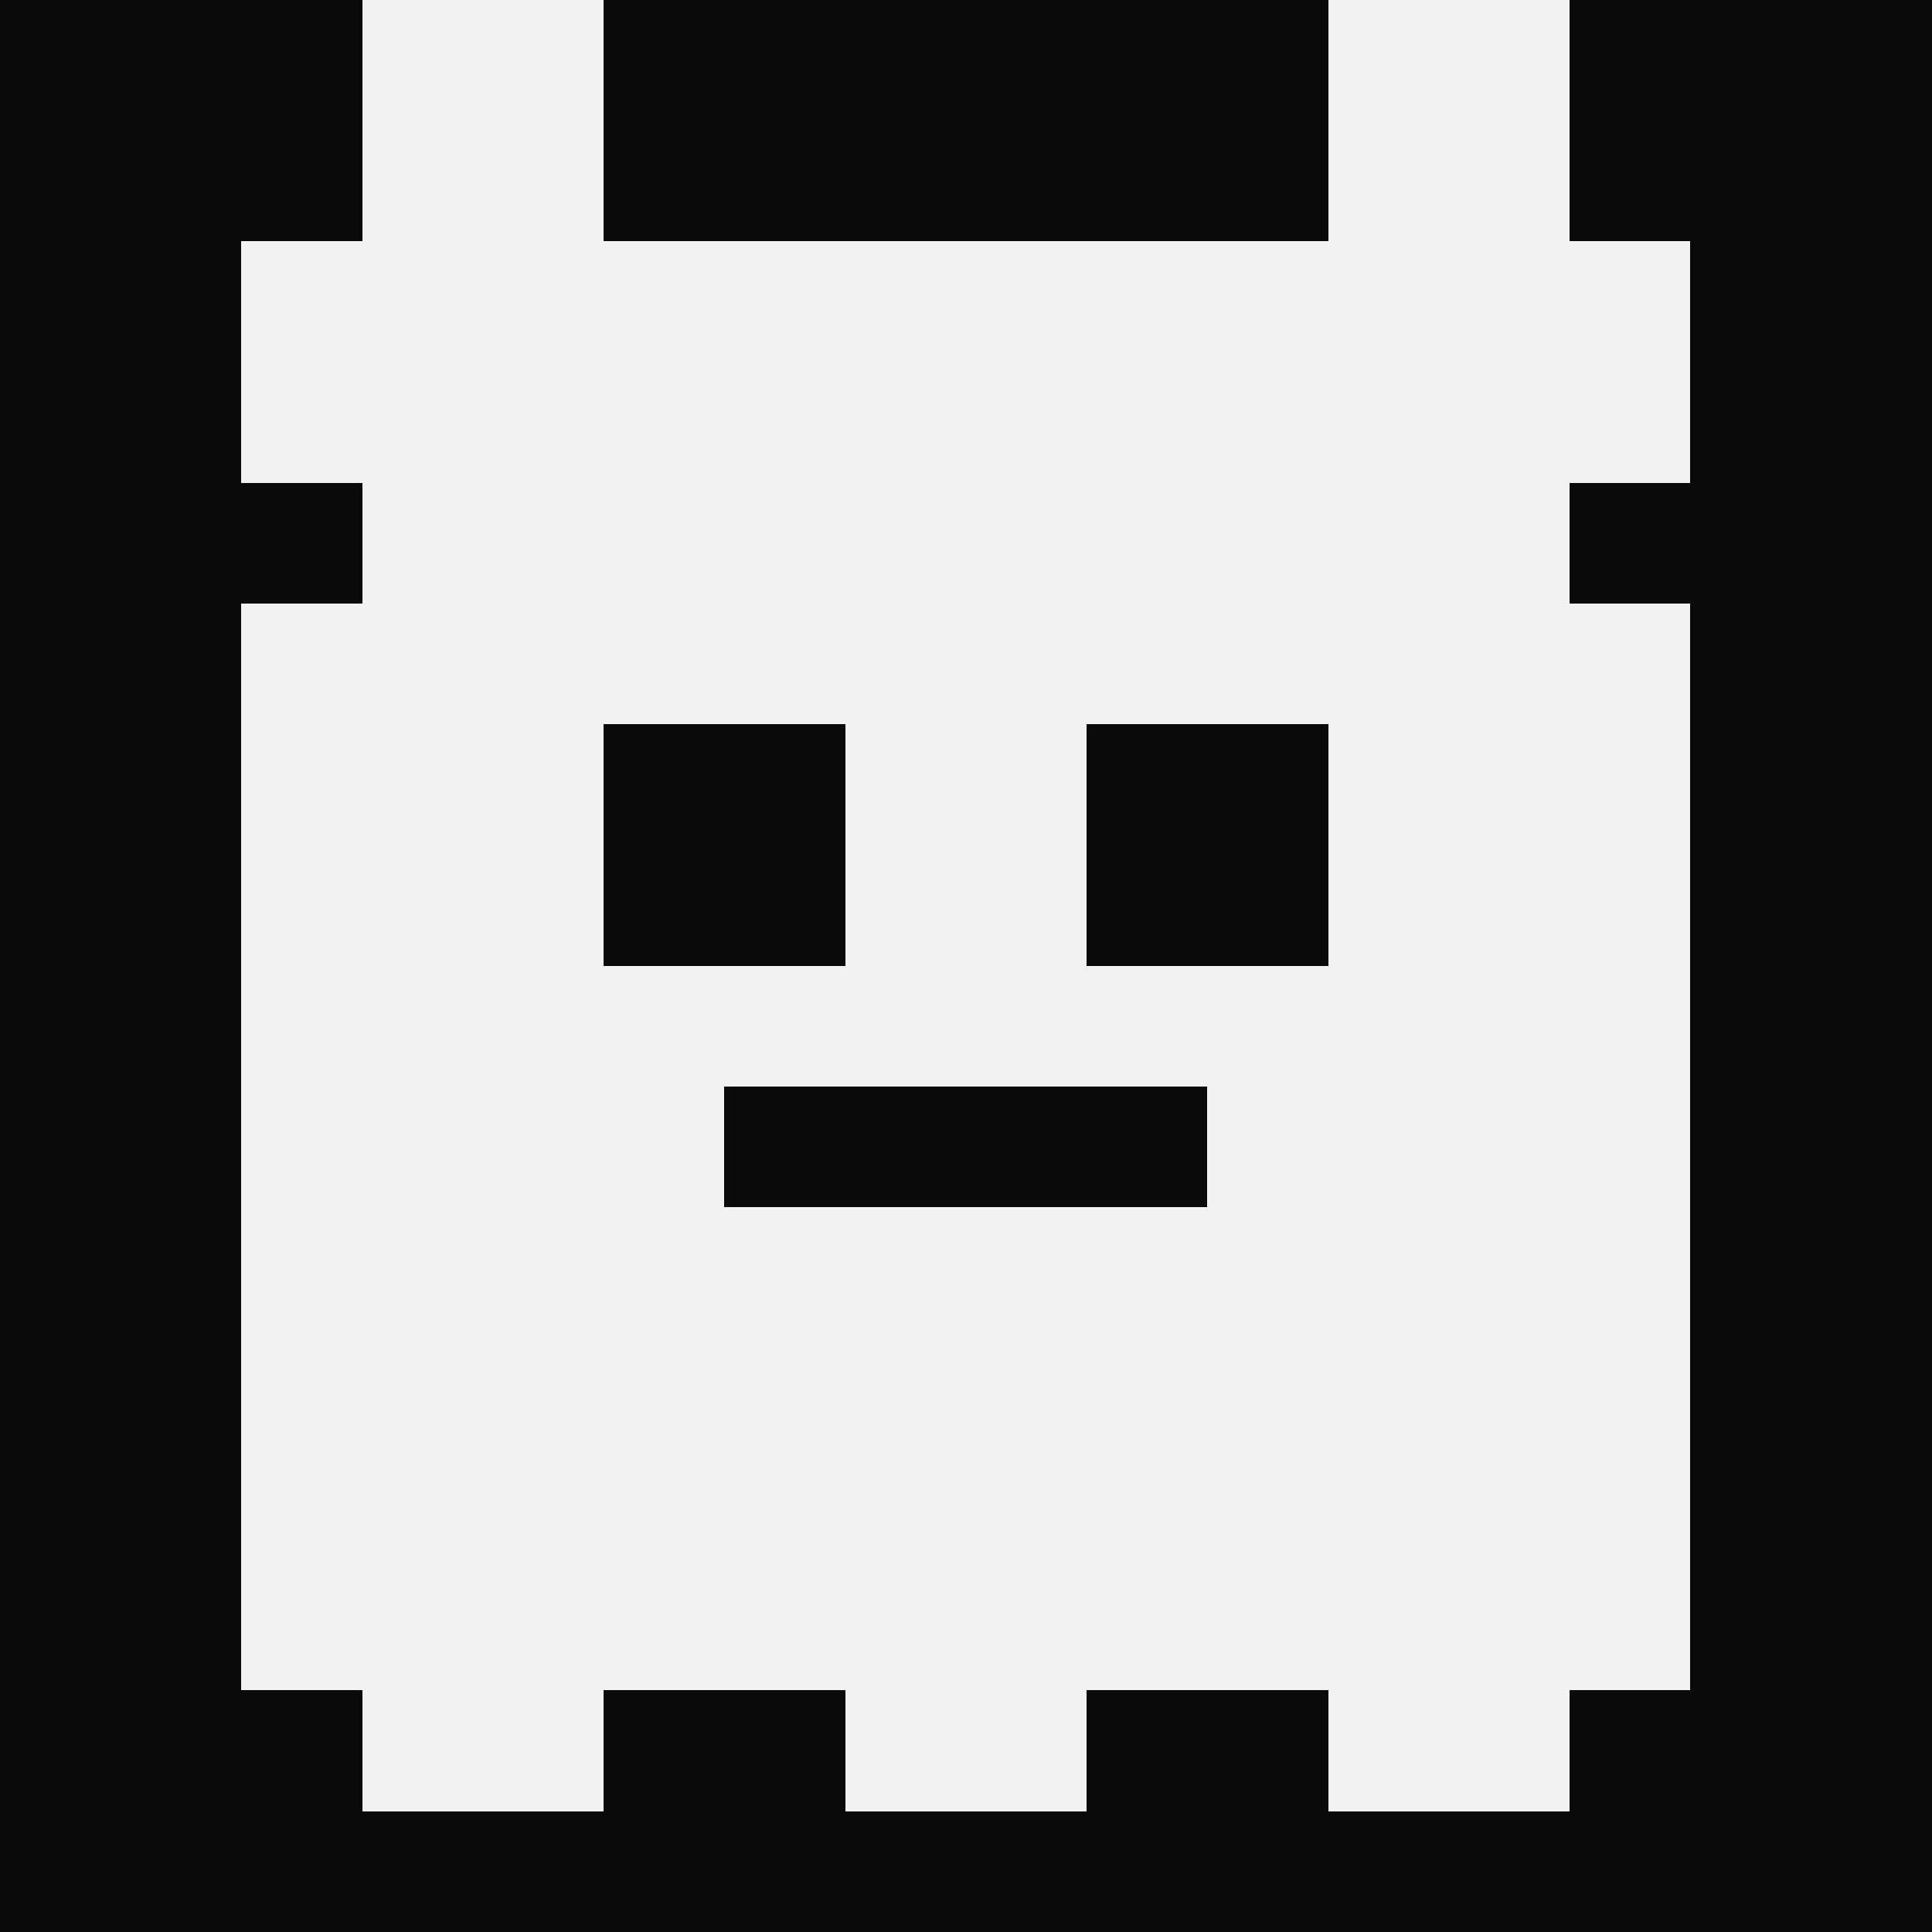
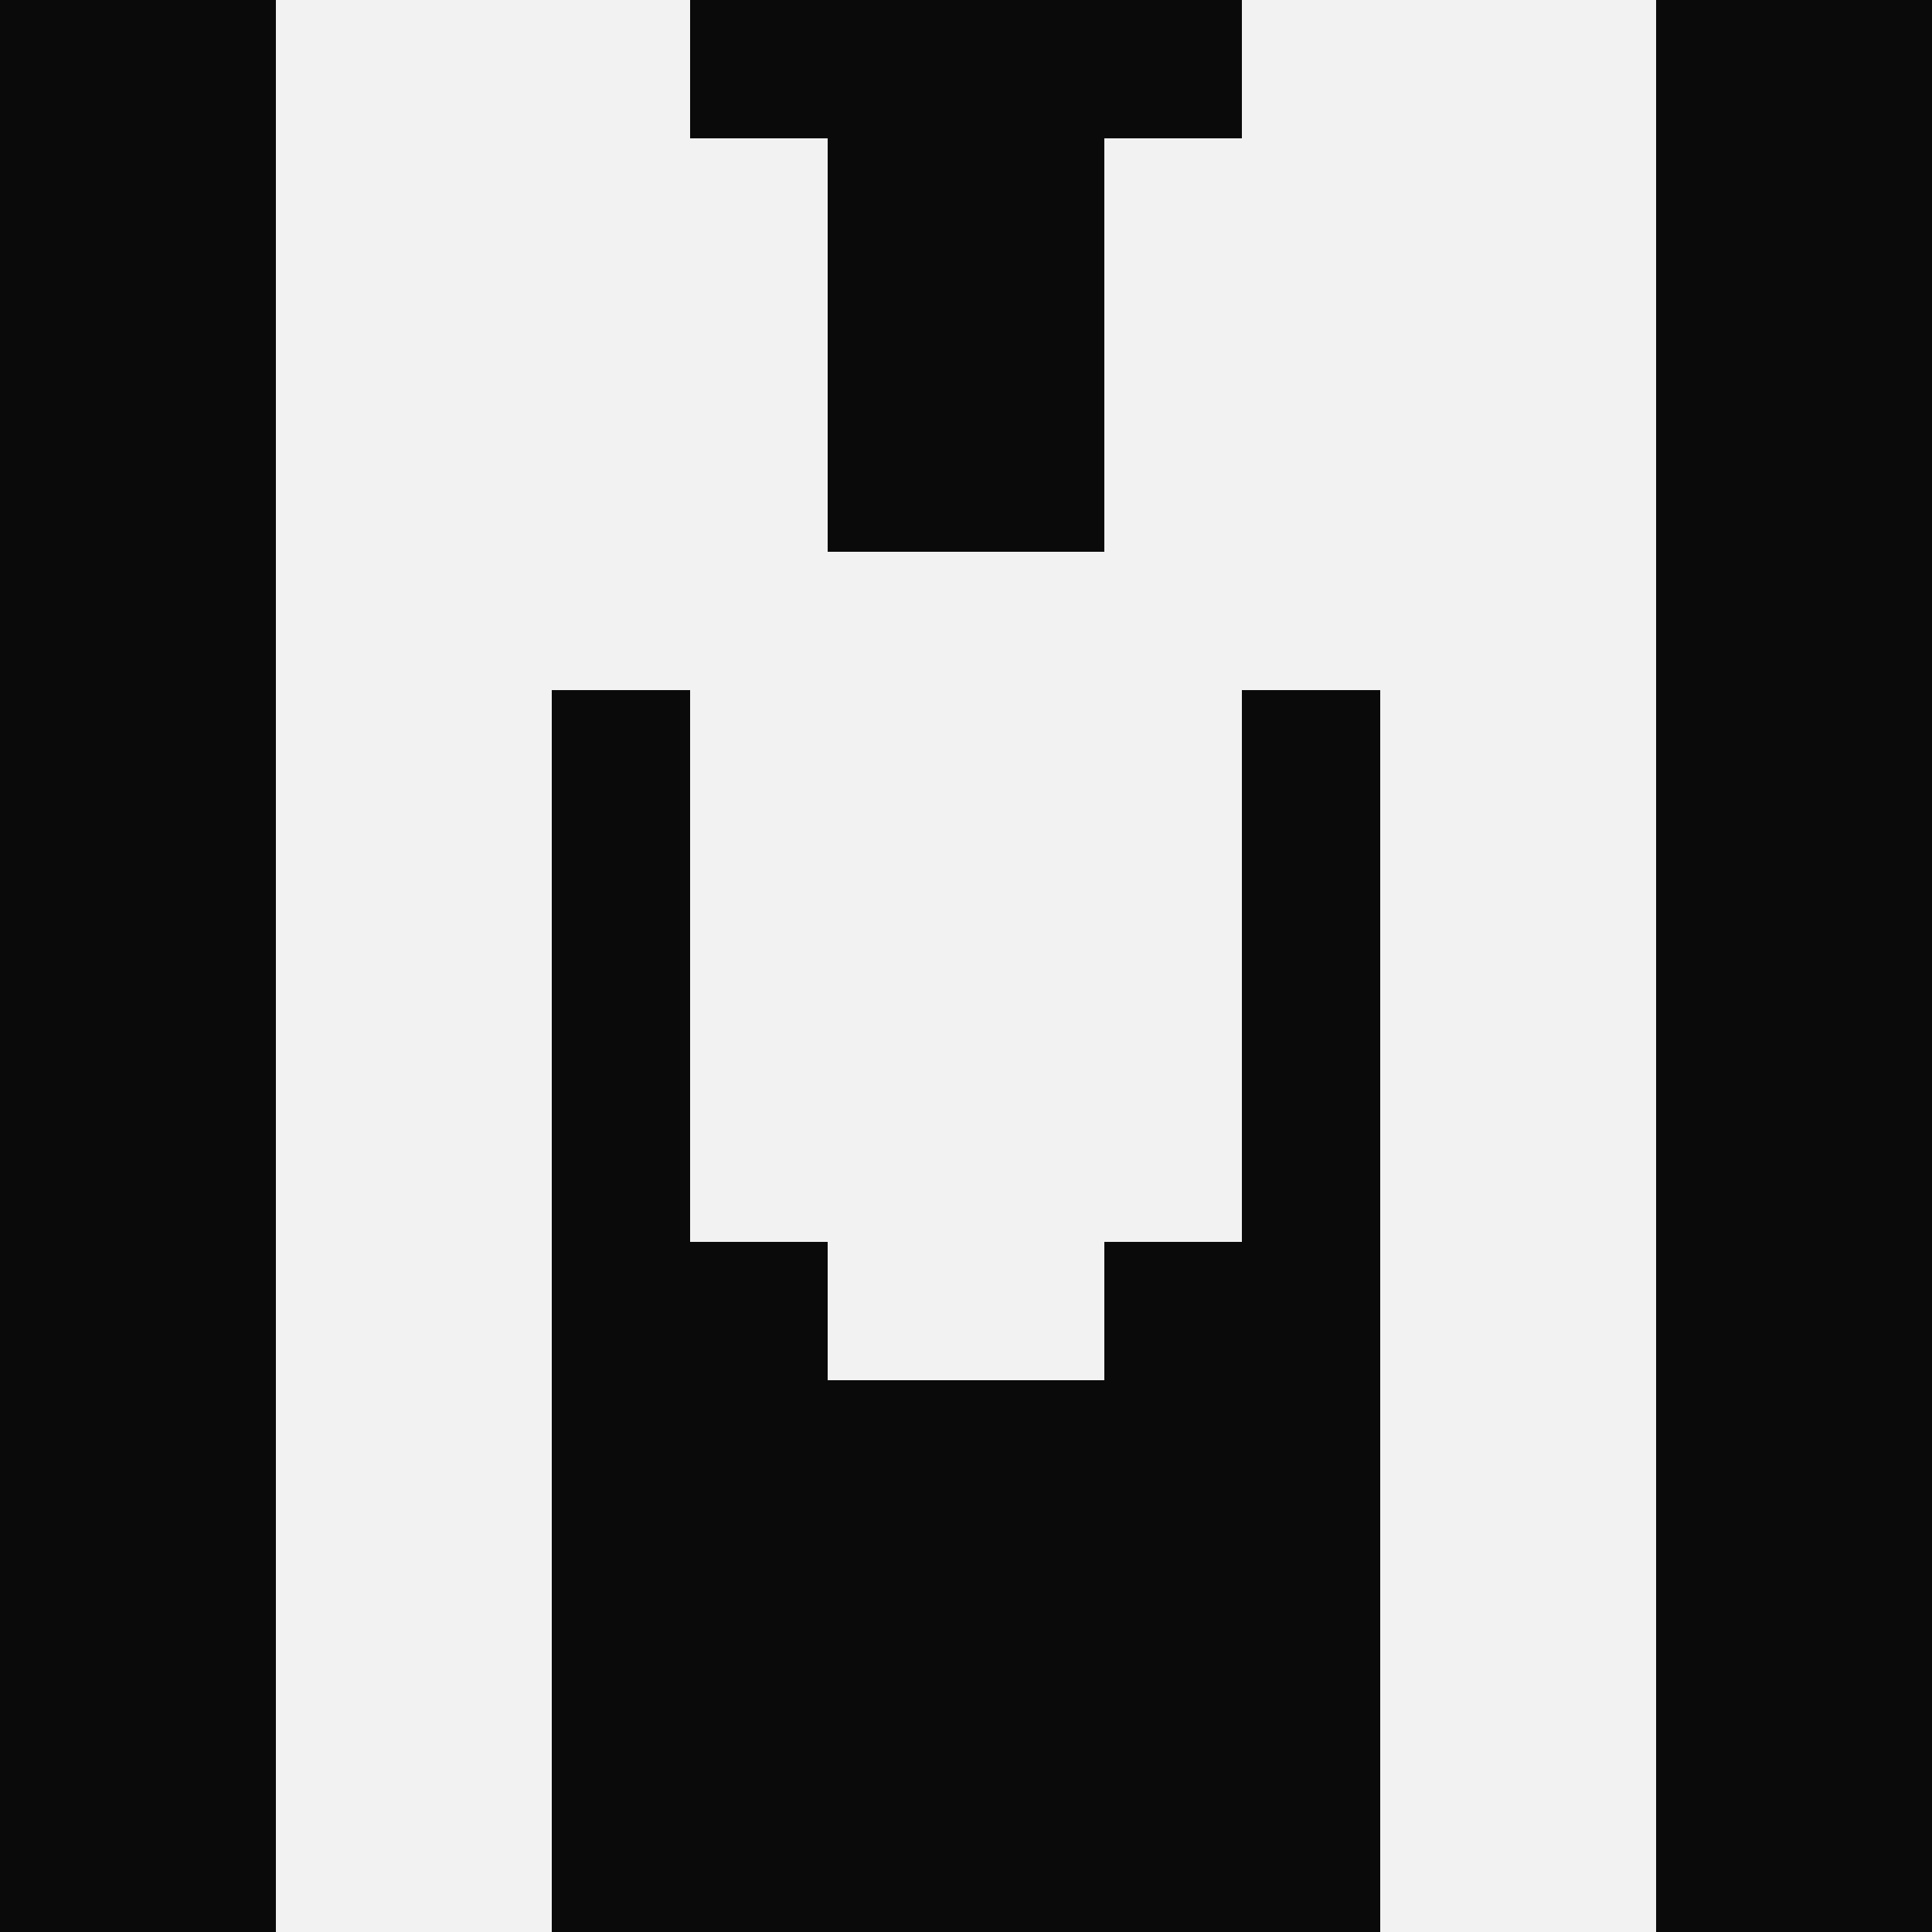
- <svg xmlns="http://www.w3.org/2000/svg" viewBox="0 0 16 16" shape-rendering="crispEdges">
-   <rect width="16" height="16" fill="#0a0a0a" />
+ <svg xmlns="http://www.w3.org/2000/svg" viewBox="0 0 14 14" shape-rendering="crispEdges">
+   <rect width="14" height="14" fill="#0a0a0a" />
  <g fill="#f2f2f2">
+     <rect x="2" y="0" width="1" height="1" />
    <rect x="3" y="0" width="1" height="1" />
    <rect x="4" y="0" width="1" height="1" />
+     <rect x="9" y="0" width="1" height="1" />
+     <rect x="10" y="0" width="1" height="1" />
    <rect x="11" y="0" width="1" height="1" />
-     <rect x="12" y="0" width="1" height="1" />
+     <rect x="2" y="1" width="1" height="1" />
    <rect x="3" y="1" width="1" height="1" />
    <rect x="4" y="1" width="1" height="1" />
+     <rect x="5" y="1" width="1" height="1" />
+     <rect x="8" y="1" width="1" height="1" />
+     <rect x="9" y="1" width="1" height="1" />
+     <rect x="10" y="1" width="1" height="1" />
    <rect x="11" y="1" width="1" height="1" />
-     <rect x="12" y="1" width="1" height="1" />
    <rect x="2" y="2" width="1" height="1" />
    <rect x="3" y="2" width="1" height="1" />
    <rect x="4" y="2" width="1" height="1" />
    <rect x="5" y="2" width="1" height="1" />
-     <rect x="6" y="2" width="1" height="1" />
-     <rect x="7" y="2" width="1" height="1" />
    <rect x="8" y="2" width="1" height="1" />
    <rect x="9" y="2" width="1" height="1" />
    <rect x="10" y="2" width="1" height="1" />
    <rect x="11" y="2" width="1" height="1" />
-     <rect x="12" y="2" width="1" height="1" />
-     <rect x="13" y="2" width="1" height="1" />
    <rect x="2" y="3" width="1" height="1" />
    <rect x="3" y="3" width="1" height="1" />
    <rect x="4" y="3" width="1" height="1" />
    <rect x="5" y="3" width="1" height="1" />
-     <rect x="6" y="3" width="1" height="1" />
-     <rect x="7" y="3" width="1" height="1" />
    <rect x="8" y="3" width="1" height="1" />
    <rect x="9" y="3" width="1" height="1" />
    <rect x="10" y="3" width="1" height="1" />
    <rect x="11" y="3" width="1" height="1" />
-     <rect x="12" y="3" width="1" height="1" />
-     <rect x="13" y="3" width="1" height="1" />
+     <rect x="2" y="4" width="1" height="1" />
    <rect x="3" y="4" width="1" height="1" />
    <rect x="4" y="4" width="1" height="1" />
    <rect x="5" y="4" width="1" height="1" />
    <rect x="6" y="4" width="1" height="1" />
    <rect x="7" y="4" width="1" height="1" />
    <rect x="8" y="4" width="1" height="1" />
    <rect x="9" y="4" width="1" height="1" />
    <rect x="10" y="4" width="1" height="1" />
    <rect x="11" y="4" width="1" height="1" />
-     <rect x="12" y="4" width="1" height="1" />
    <rect x="2" y="5" width="1" height="1" />
    <rect x="3" y="5" width="1" height="1" />
-     <rect x="4" y="5" width="1" height="1" />
    <rect x="5" y="5" width="1" height="1" />
    <rect x="6" y="5" width="1" height="1" />
    <rect x="7" y="5" width="1" height="1" />
    <rect x="8" y="5" width="1" height="1" />
-     <rect x="9" y="5" width="1" height="1" />
    <rect x="10" y="5" width="1" height="1" />
    <rect x="11" y="5" width="1" height="1" />
-     <rect x="12" y="5" width="1" height="1" />
-     <rect x="13" y="5" width="1" height="1" />
    <rect x="2" y="6" width="1" height="1" />
    <rect x="3" y="6" width="1" height="1" />
-     <rect x="4" y="6" width="1" height="1" />
+     <rect x="5" y="6" width="1" height="1" />
+     <rect x="6" y="6" width="1" height="1" />
    <rect x="7" y="6" width="1" height="1" />
    <rect x="8" y="6" width="1" height="1" />
+     <rect x="10" y="6" width="1" height="1" />
    <rect x="11" y="6" width="1" height="1" />
-     <rect x="12" y="6" width="1" height="1" />
-     <rect x="13" y="6" width="1" height="1" />
    <rect x="2" y="7" width="1" height="1" />
    <rect x="3" y="7" width="1" height="1" />
-     <rect x="4" y="7" width="1" height="1" />
+     <rect x="5" y="7" width="1" height="1" />
+     <rect x="6" y="7" width="1" height="1" />
    <rect x="7" y="7" width="1" height="1" />
    <rect x="8" y="7" width="1" height="1" />
+     <rect x="10" y="7" width="1" height="1" />
    <rect x="11" y="7" width="1" height="1" />
-     <rect x="12" y="7" width="1" height="1" />
-     <rect x="13" y="7" width="1" height="1" />
    <rect x="2" y="8" width="1" height="1" />
    <rect x="3" y="8" width="1" height="1" />
-     <rect x="4" y="8" width="1" height="1" />
    <rect x="5" y="8" width="1" height="1" />
    <rect x="6" y="8" width="1" height="1" />
    <rect x="7" y="8" width="1" height="1" />
    <rect x="8" y="8" width="1" height="1" />
-     <rect x="9" y="8" width="1" height="1" />
    <rect x="10" y="8" width="1" height="1" />
    <rect x="11" y="8" width="1" height="1" />
-     <rect x="12" y="8" width="1" height="1" />
-     <rect x="13" y="8" width="1" height="1" />
    <rect x="2" y="9" width="1" height="1" />
    <rect x="3" y="9" width="1" height="1" />
-     <rect x="4" y="9" width="1" height="1" />
-     <rect x="5" y="9" width="1" height="1" />
+     <rect x="6" y="9" width="1" height="1" />
+     <rect x="7" y="9" width="1" height="1" />
    <rect x="10" y="9" width="1" height="1" />
    <rect x="11" y="9" width="1" height="1" />
-     <rect x="12" y="9" width="1" height="1" />
-     <rect x="13" y="9" width="1" height="1" />
    <rect x="2" y="10" width="1" height="1" />
    <rect x="3" y="10" width="1" height="1" />
-     <rect x="4" y="10" width="1" height="1" />
-     <rect x="5" y="10" width="1" height="1" />
-     <rect x="6" y="10" width="1" height="1" />
-     <rect x="7" y="10" width="1" height="1" />
-     <rect x="8" y="10" width="1" height="1" />
-     <rect x="9" y="10" width="1" height="1" />
    <rect x="10" y="10" width="1" height="1" />
    <rect x="11" y="10" width="1" height="1" />
-     <rect x="12" y="10" width="1" height="1" />
-     <rect x="13" y="10" width="1" height="1" />
    <rect x="2" y="11" width="1" height="1" />
    <rect x="3" y="11" width="1" height="1" />
-     <rect x="4" y="11" width="1" height="1" />
-     <rect x="5" y="11" width="1" height="1" />
-     <rect x="6" y="11" width="1" height="1" />
-     <rect x="7" y="11" width="1" height="1" />
-     <rect x="8" y="11" width="1" height="1" />
-     <rect x="9" y="11" width="1" height="1" />
    <rect x="10" y="11" width="1" height="1" />
    <rect x="11" y="11" width="1" height="1" />
-     <rect x="12" y="11" width="1" height="1" />
-     <rect x="13" y="11" width="1" height="1" />
    <rect x="2" y="12" width="1" height="1" />
    <rect x="3" y="12" width="1" height="1" />
-     <rect x="4" y="12" width="1" height="1" />
-     <rect x="5" y="12" width="1" height="1" />
-     <rect x="6" y="12" width="1" height="1" />
-     <rect x="7" y="12" width="1" height="1" />
-     <rect x="8" y="12" width="1" height="1" />
-     <rect x="9" y="12" width="1" height="1" />
    <rect x="10" y="12" width="1" height="1" />
    <rect x="11" y="12" width="1" height="1" />
-     <rect x="12" y="12" width="1" height="1" />
-     <rect x="13" y="12" width="1" height="1" />
    <rect x="2" y="13" width="1" height="1" />
    <rect x="3" y="13" width="1" height="1" />
-     <rect x="4" y="13" width="1" height="1" />
-     <rect x="5" y="13" width="1" height="1" />
-     <rect x="6" y="13" width="1" height="1" />
-     <rect x="7" y="13" width="1" height="1" />
-     <rect x="8" y="13" width="1" height="1" />
-     <rect x="9" y="13" width="1" height="1" />
    <rect x="10" y="13" width="1" height="1" />
    <rect x="11" y="13" width="1" height="1" />
-     <rect x="12" y="13" width="1" height="1" />
-     <rect x="13" y="13" width="1" height="1" />
-     <rect x="3" y="14" width="1" height="1" />
-     <rect x="4" y="14" width="1" height="1" />
-     <rect x="7" y="14" width="1" height="1" />
-     <rect x="8" y="14" width="1" height="1" />
-     <rect x="11" y="14" width="1" height="1" />
-     <rect x="12" y="14" width="1" height="1" />
  </g>
</svg>
